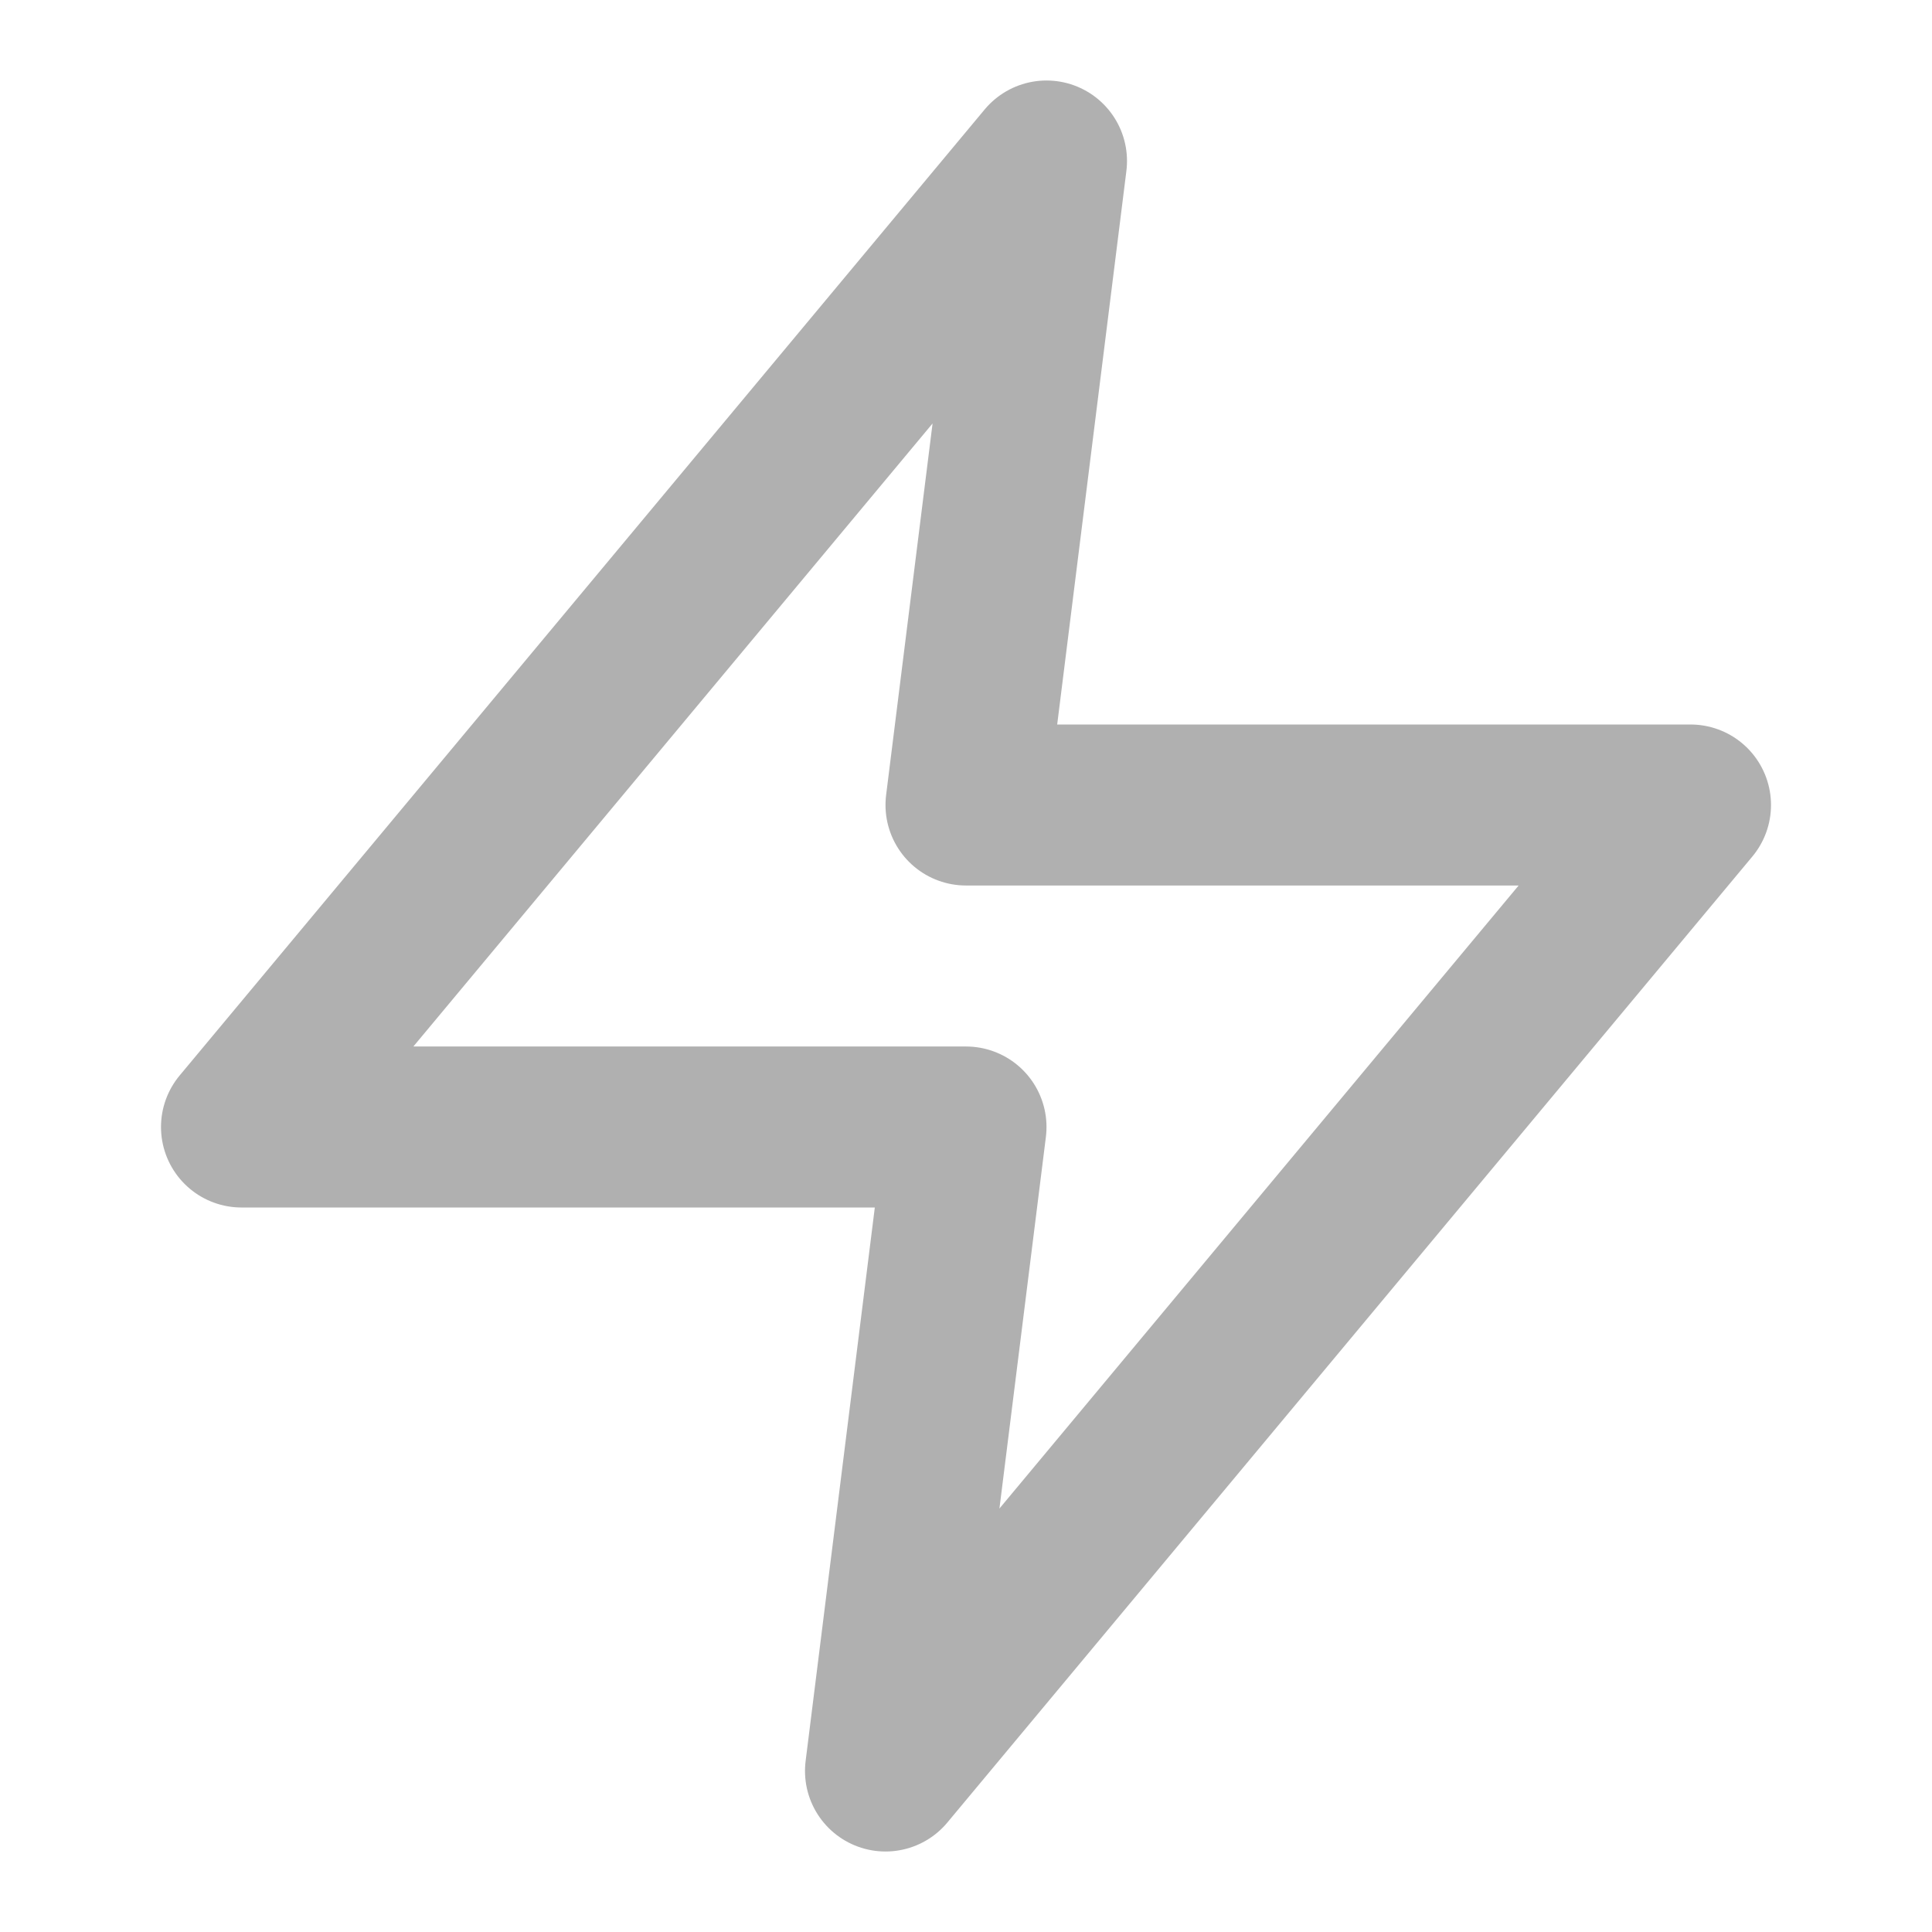
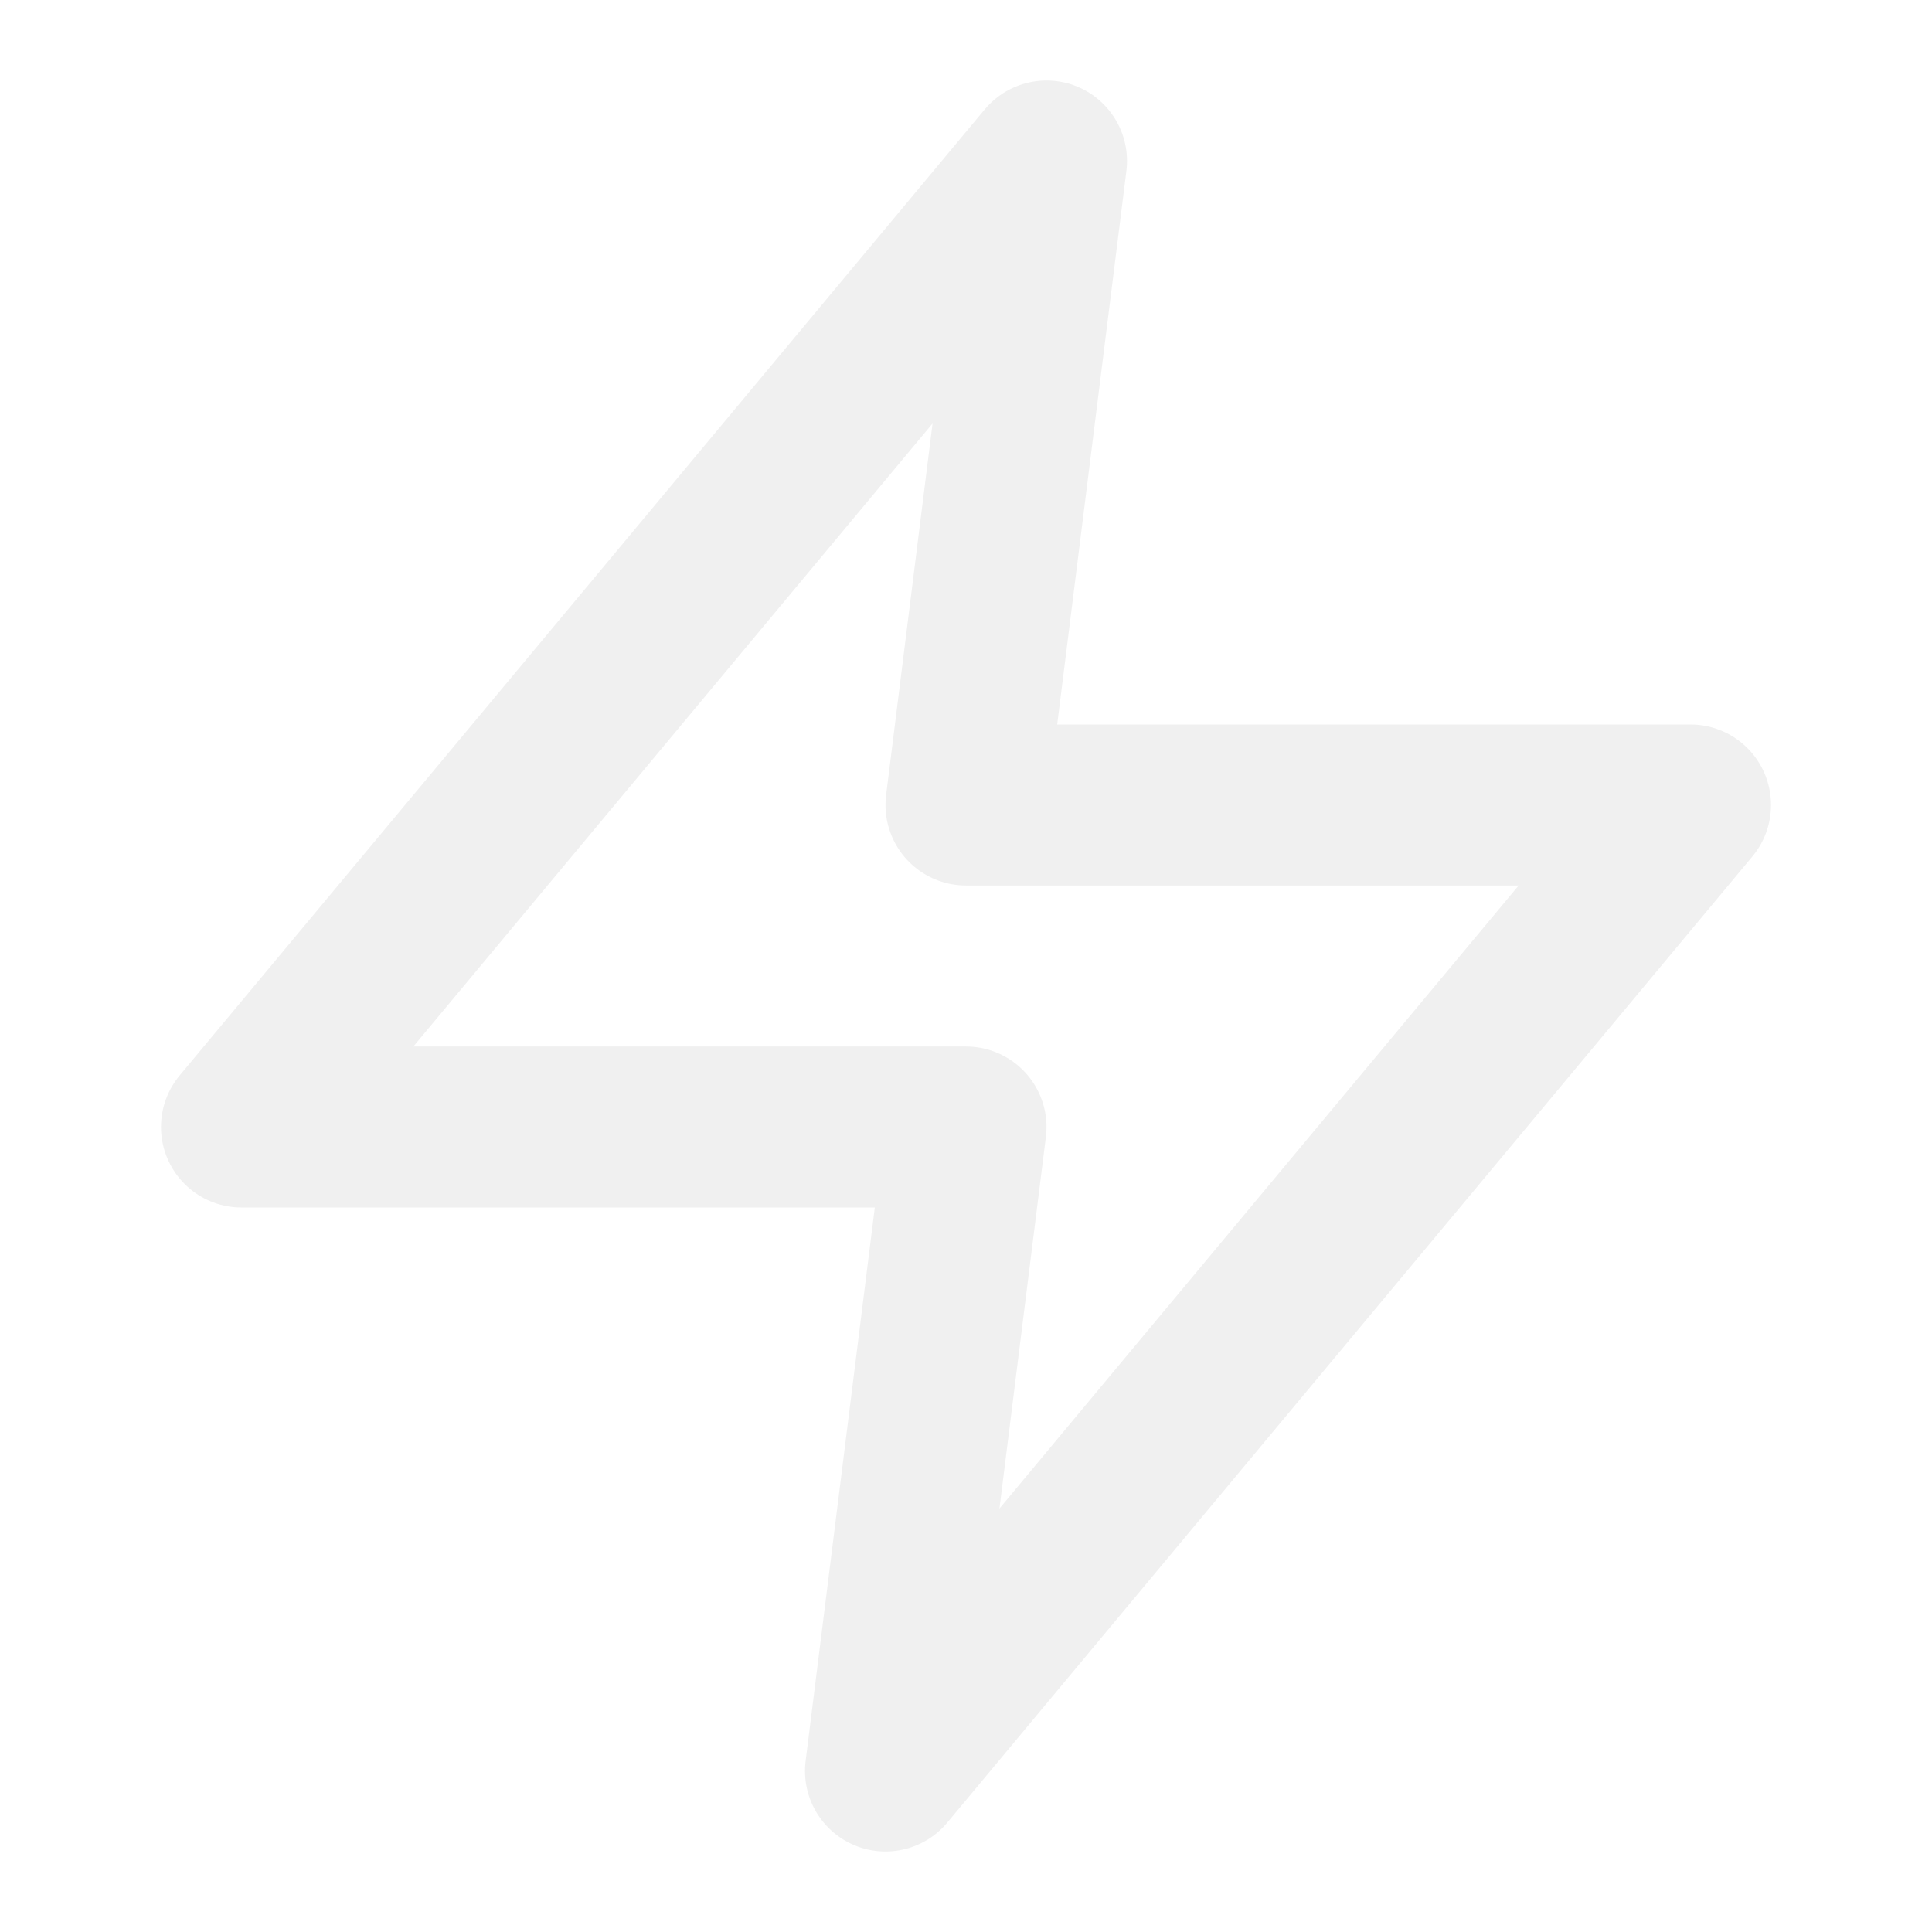
- <svg xmlns="http://www.w3.org/2000/svg" viewBox="0 0 24 24" width="24" height="24" fill="none" stroke="#b0b0b0" stroke-width="2" stroke-linecap="round" stroke-linejoin="round">
+ <svg xmlns="http://www.w3.org/2000/svg" viewBox="0 0 24 24" width="24" height="24" fill="none" stroke="#f0f0f0" stroke-width="2" stroke-linecap="round" stroke-linejoin="round">
  <polygon points="13 2 3 14 12 14 11 22 21 10 12 10 13 2" />
</svg>
